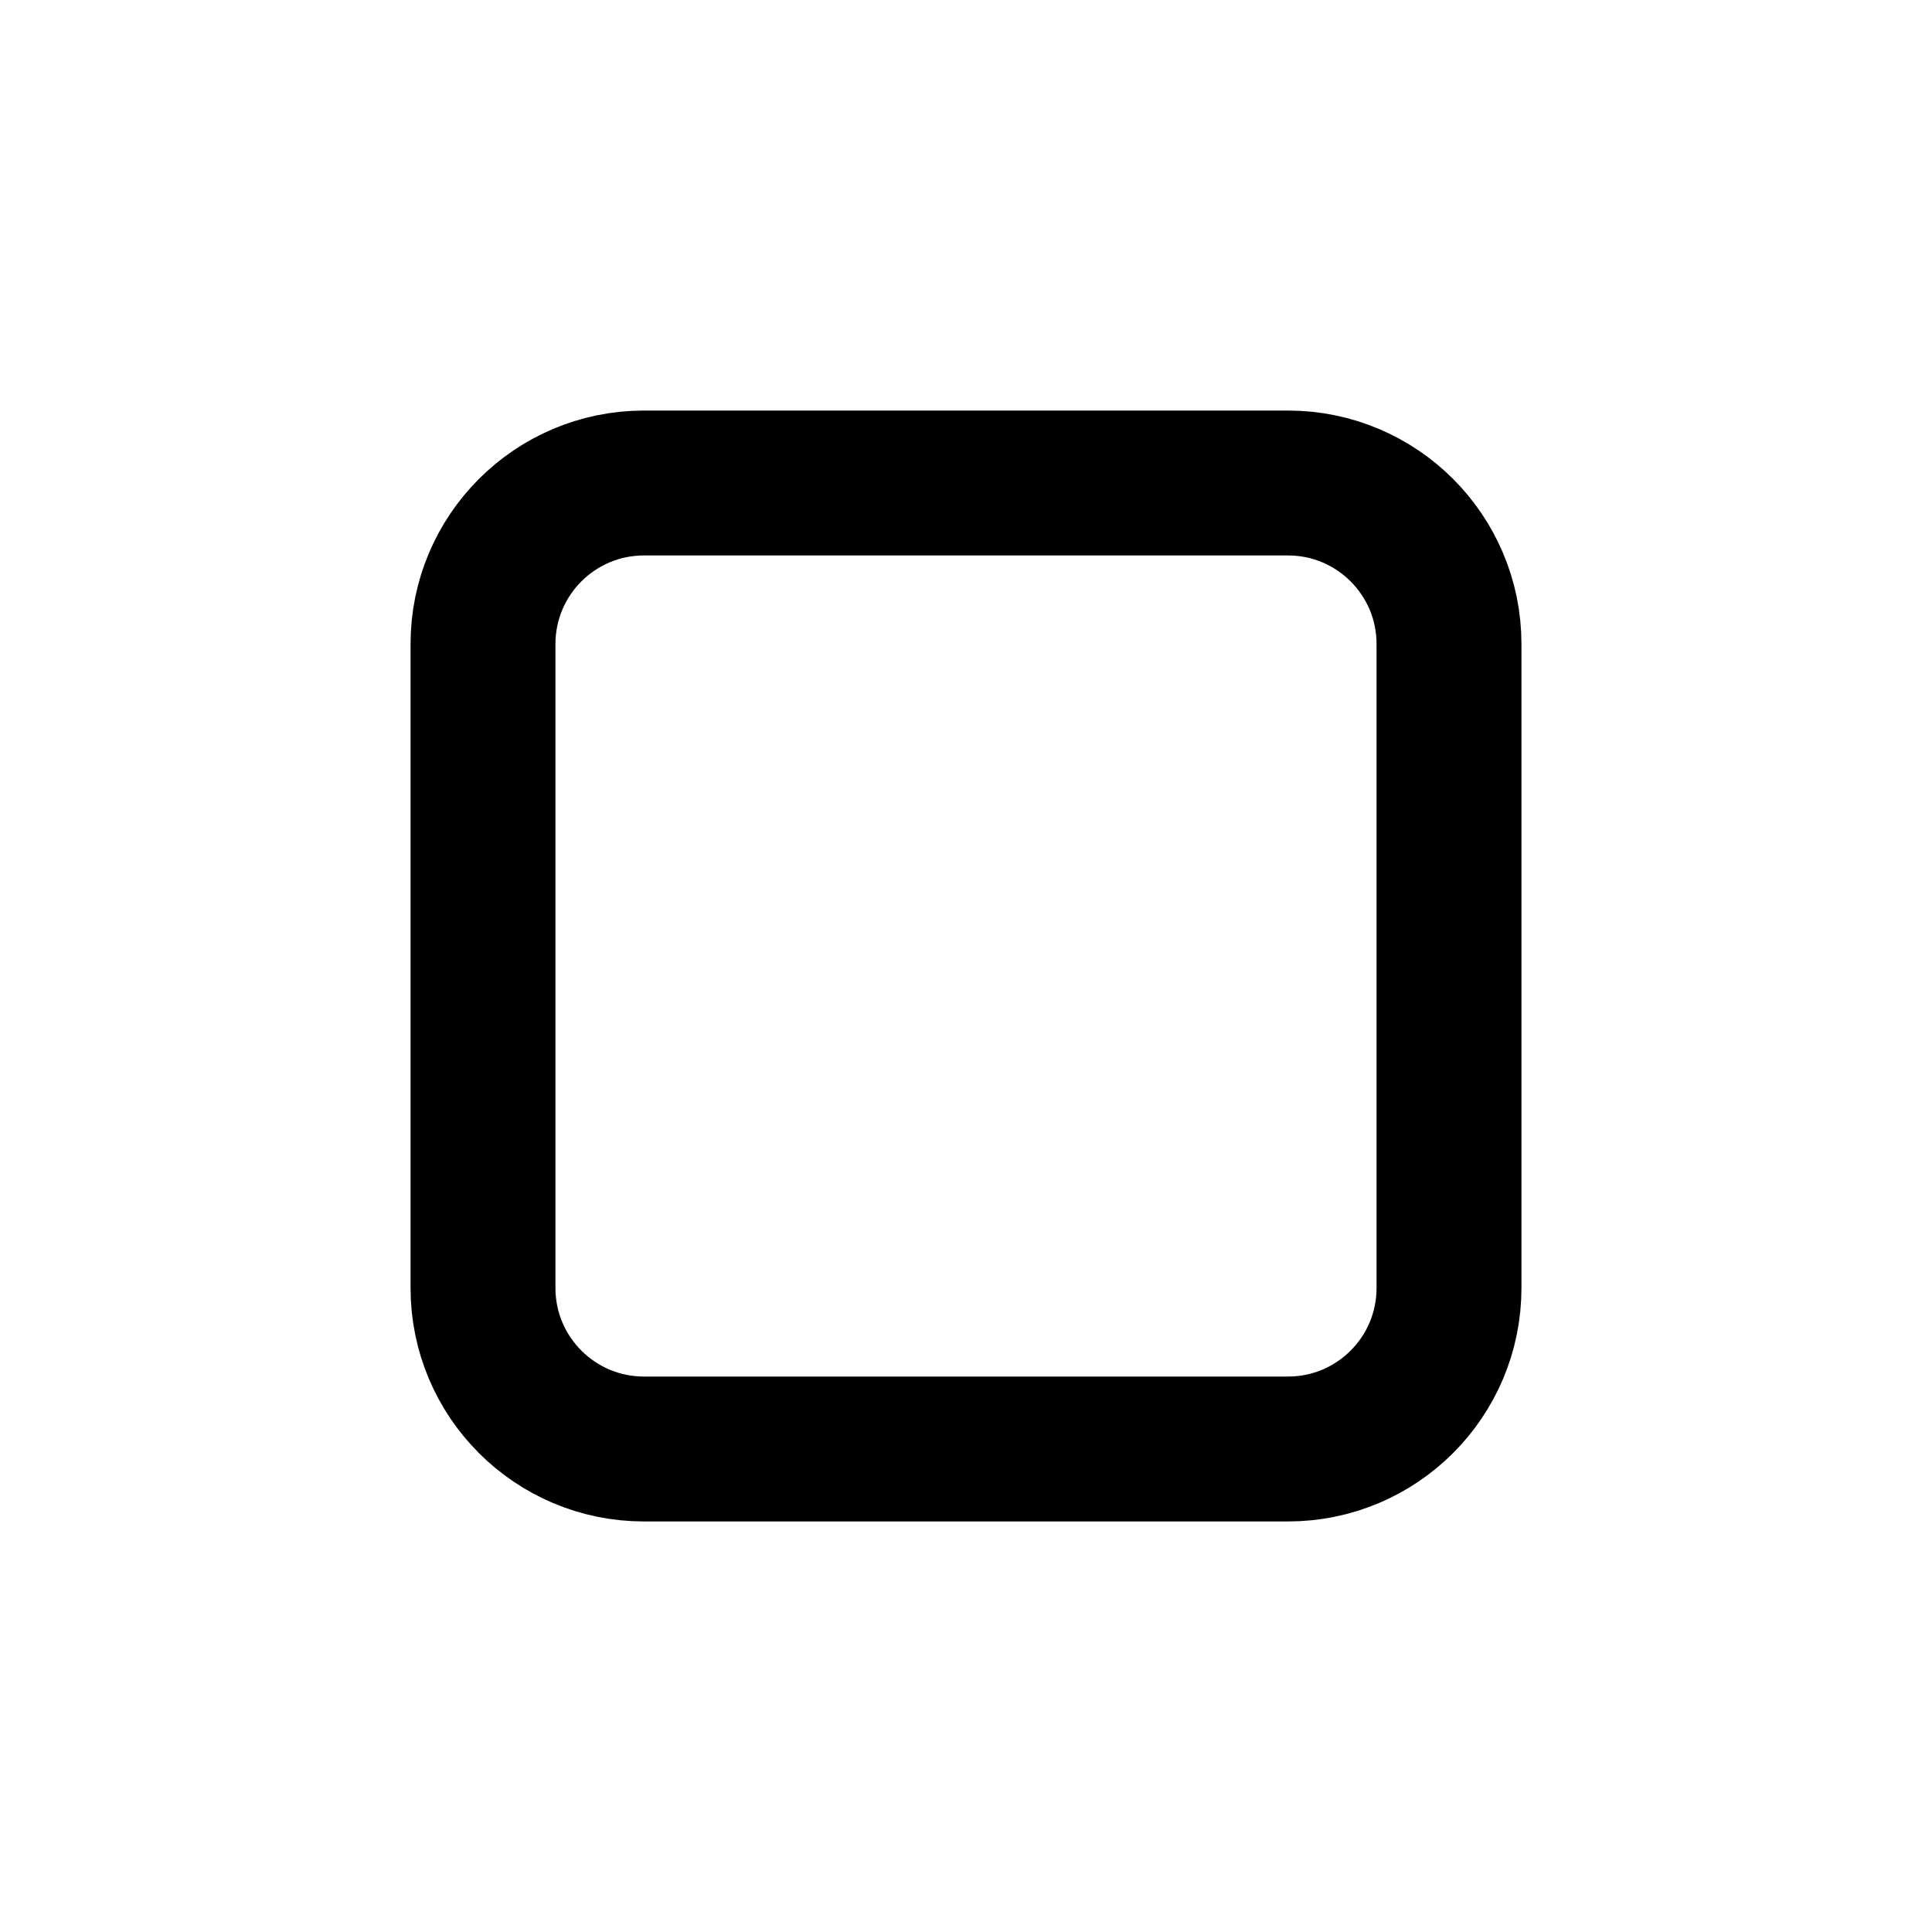
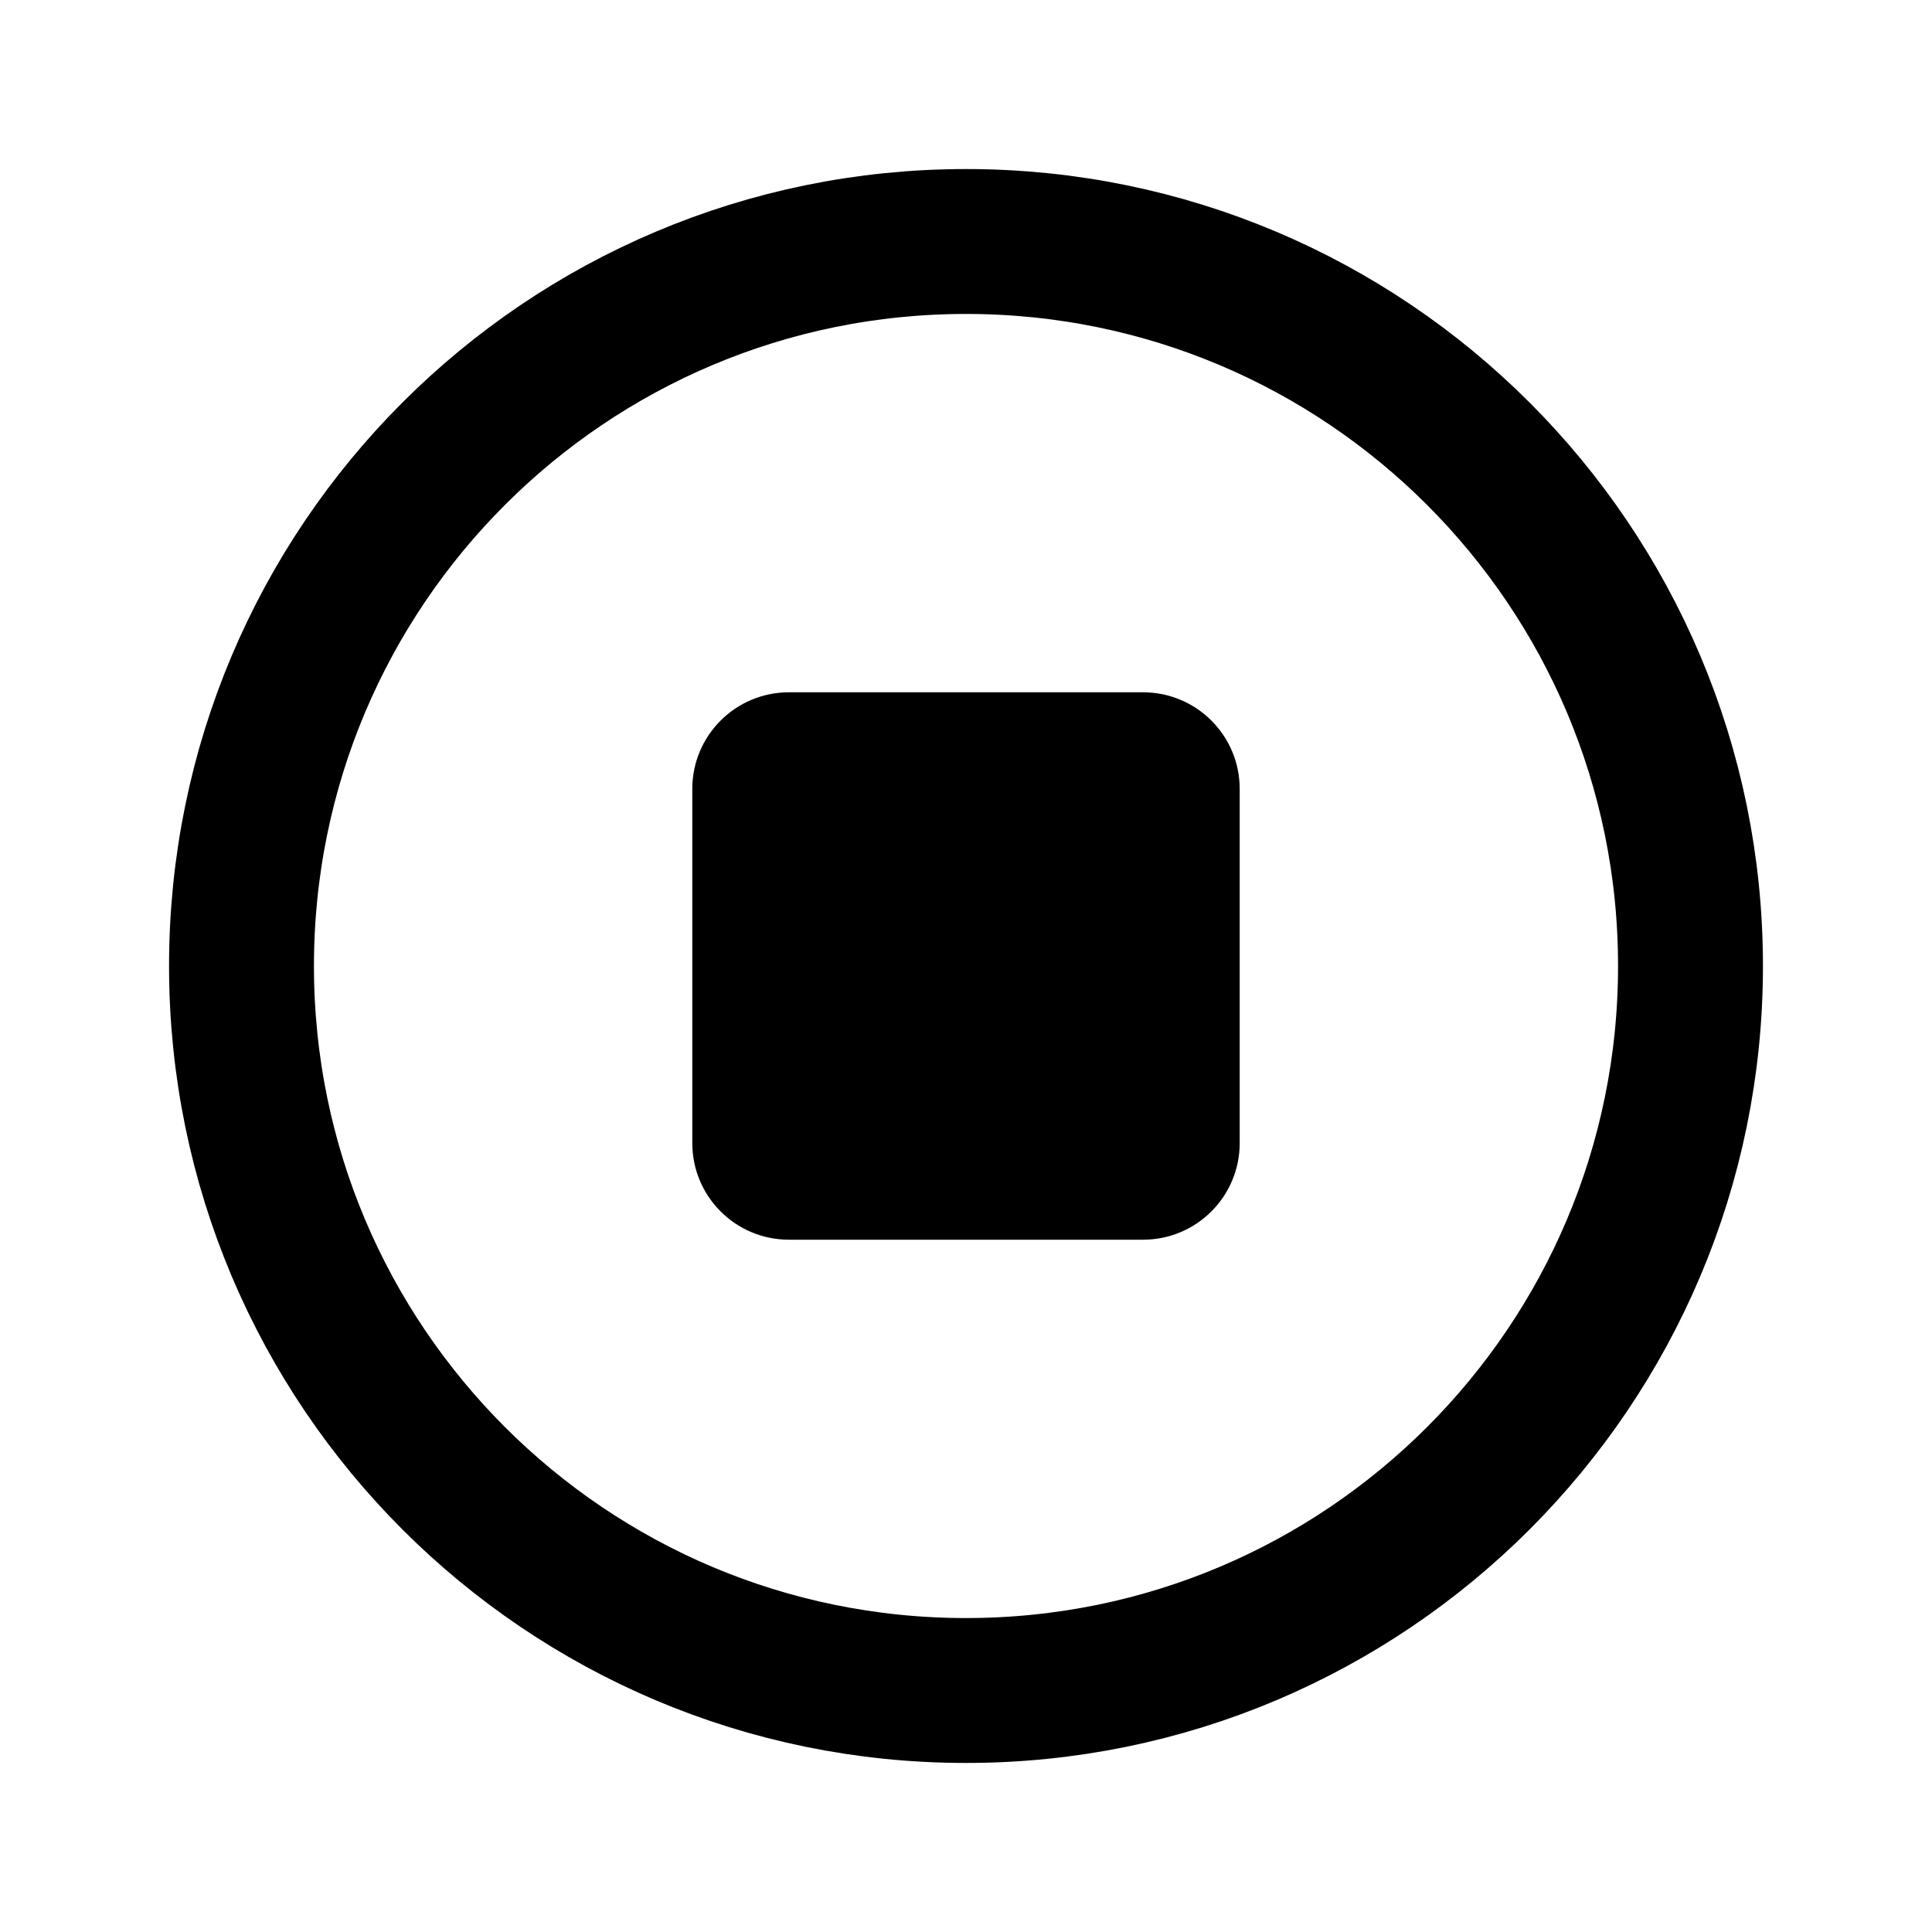
<svg xmlns="http://www.w3.org/2000/svg" width="24" height="24" viewBox="0 0 24 24" fill="none" stroke="currentColor" stroke-width="1.8" stroke-linecap="round" stroke-linejoin="round">
-   <rect x="6" y="6" width="12" height="12" rx="2" />
+   <circle cx="12" cy="12" r="9" />
+   <rect x="8.6" y="8.6" width="6.8" height="6.8" rx="1.2" fill="currentColor" stroke="none" />
</svg>
